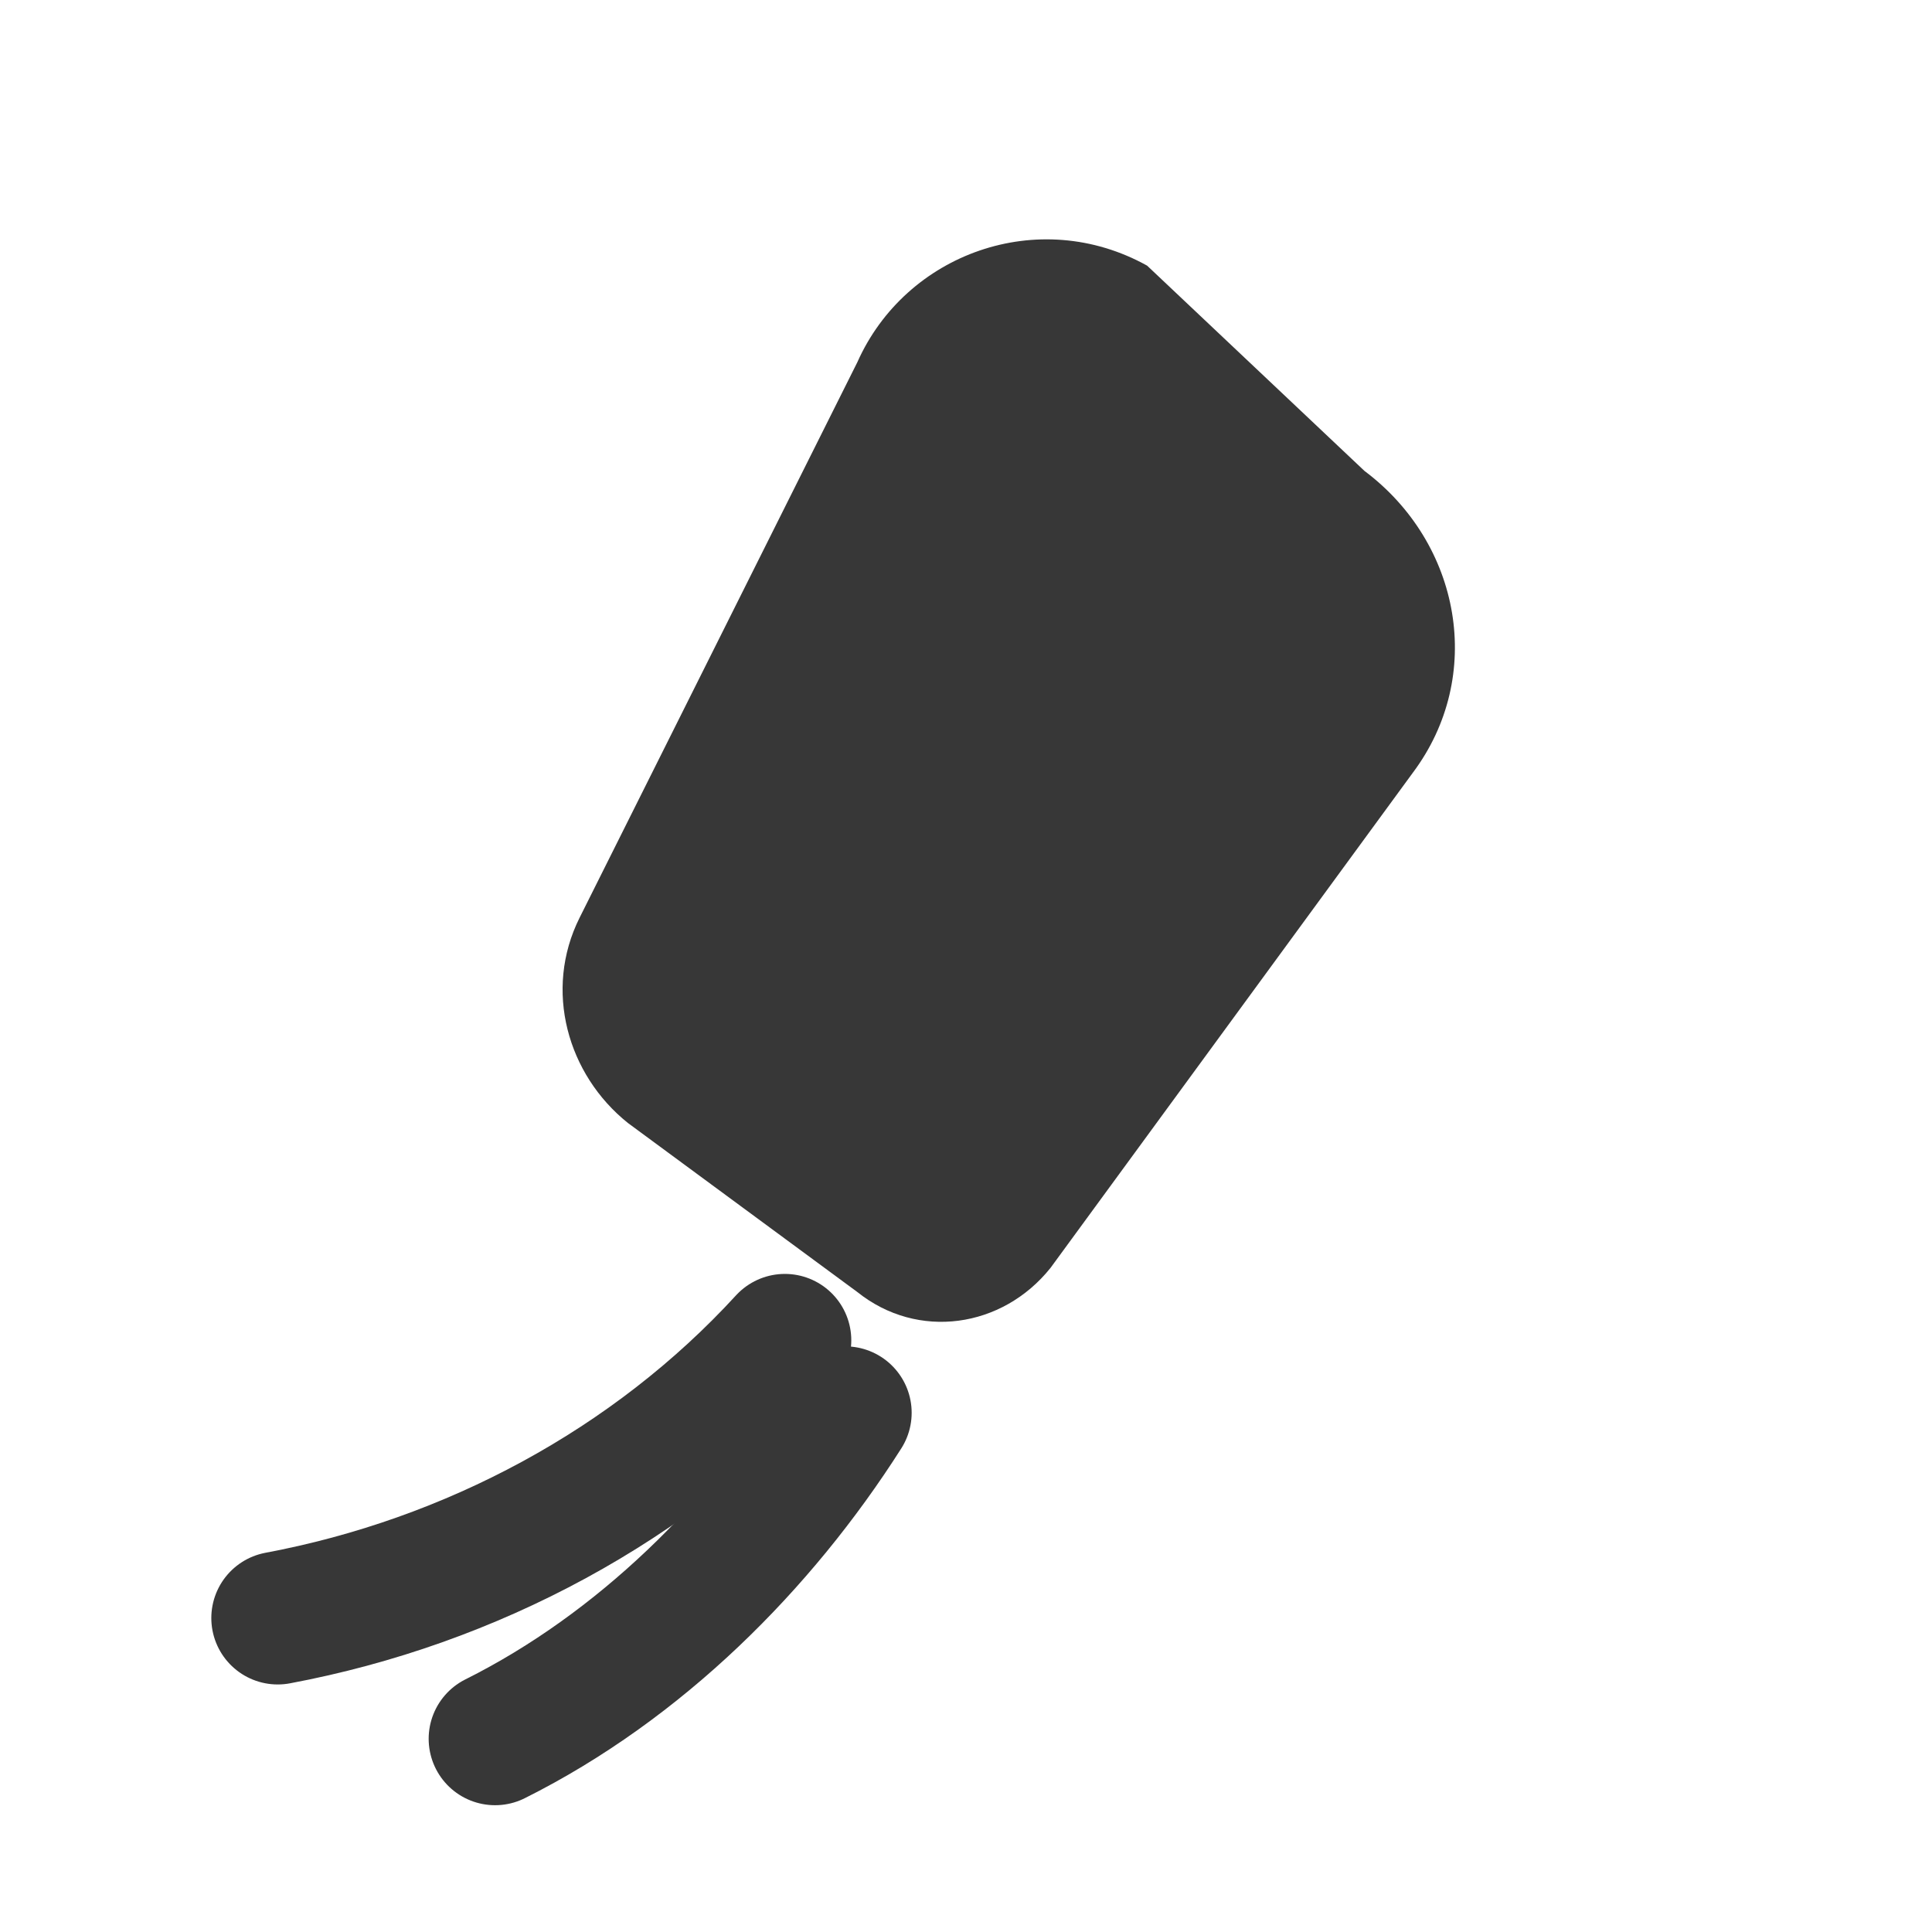
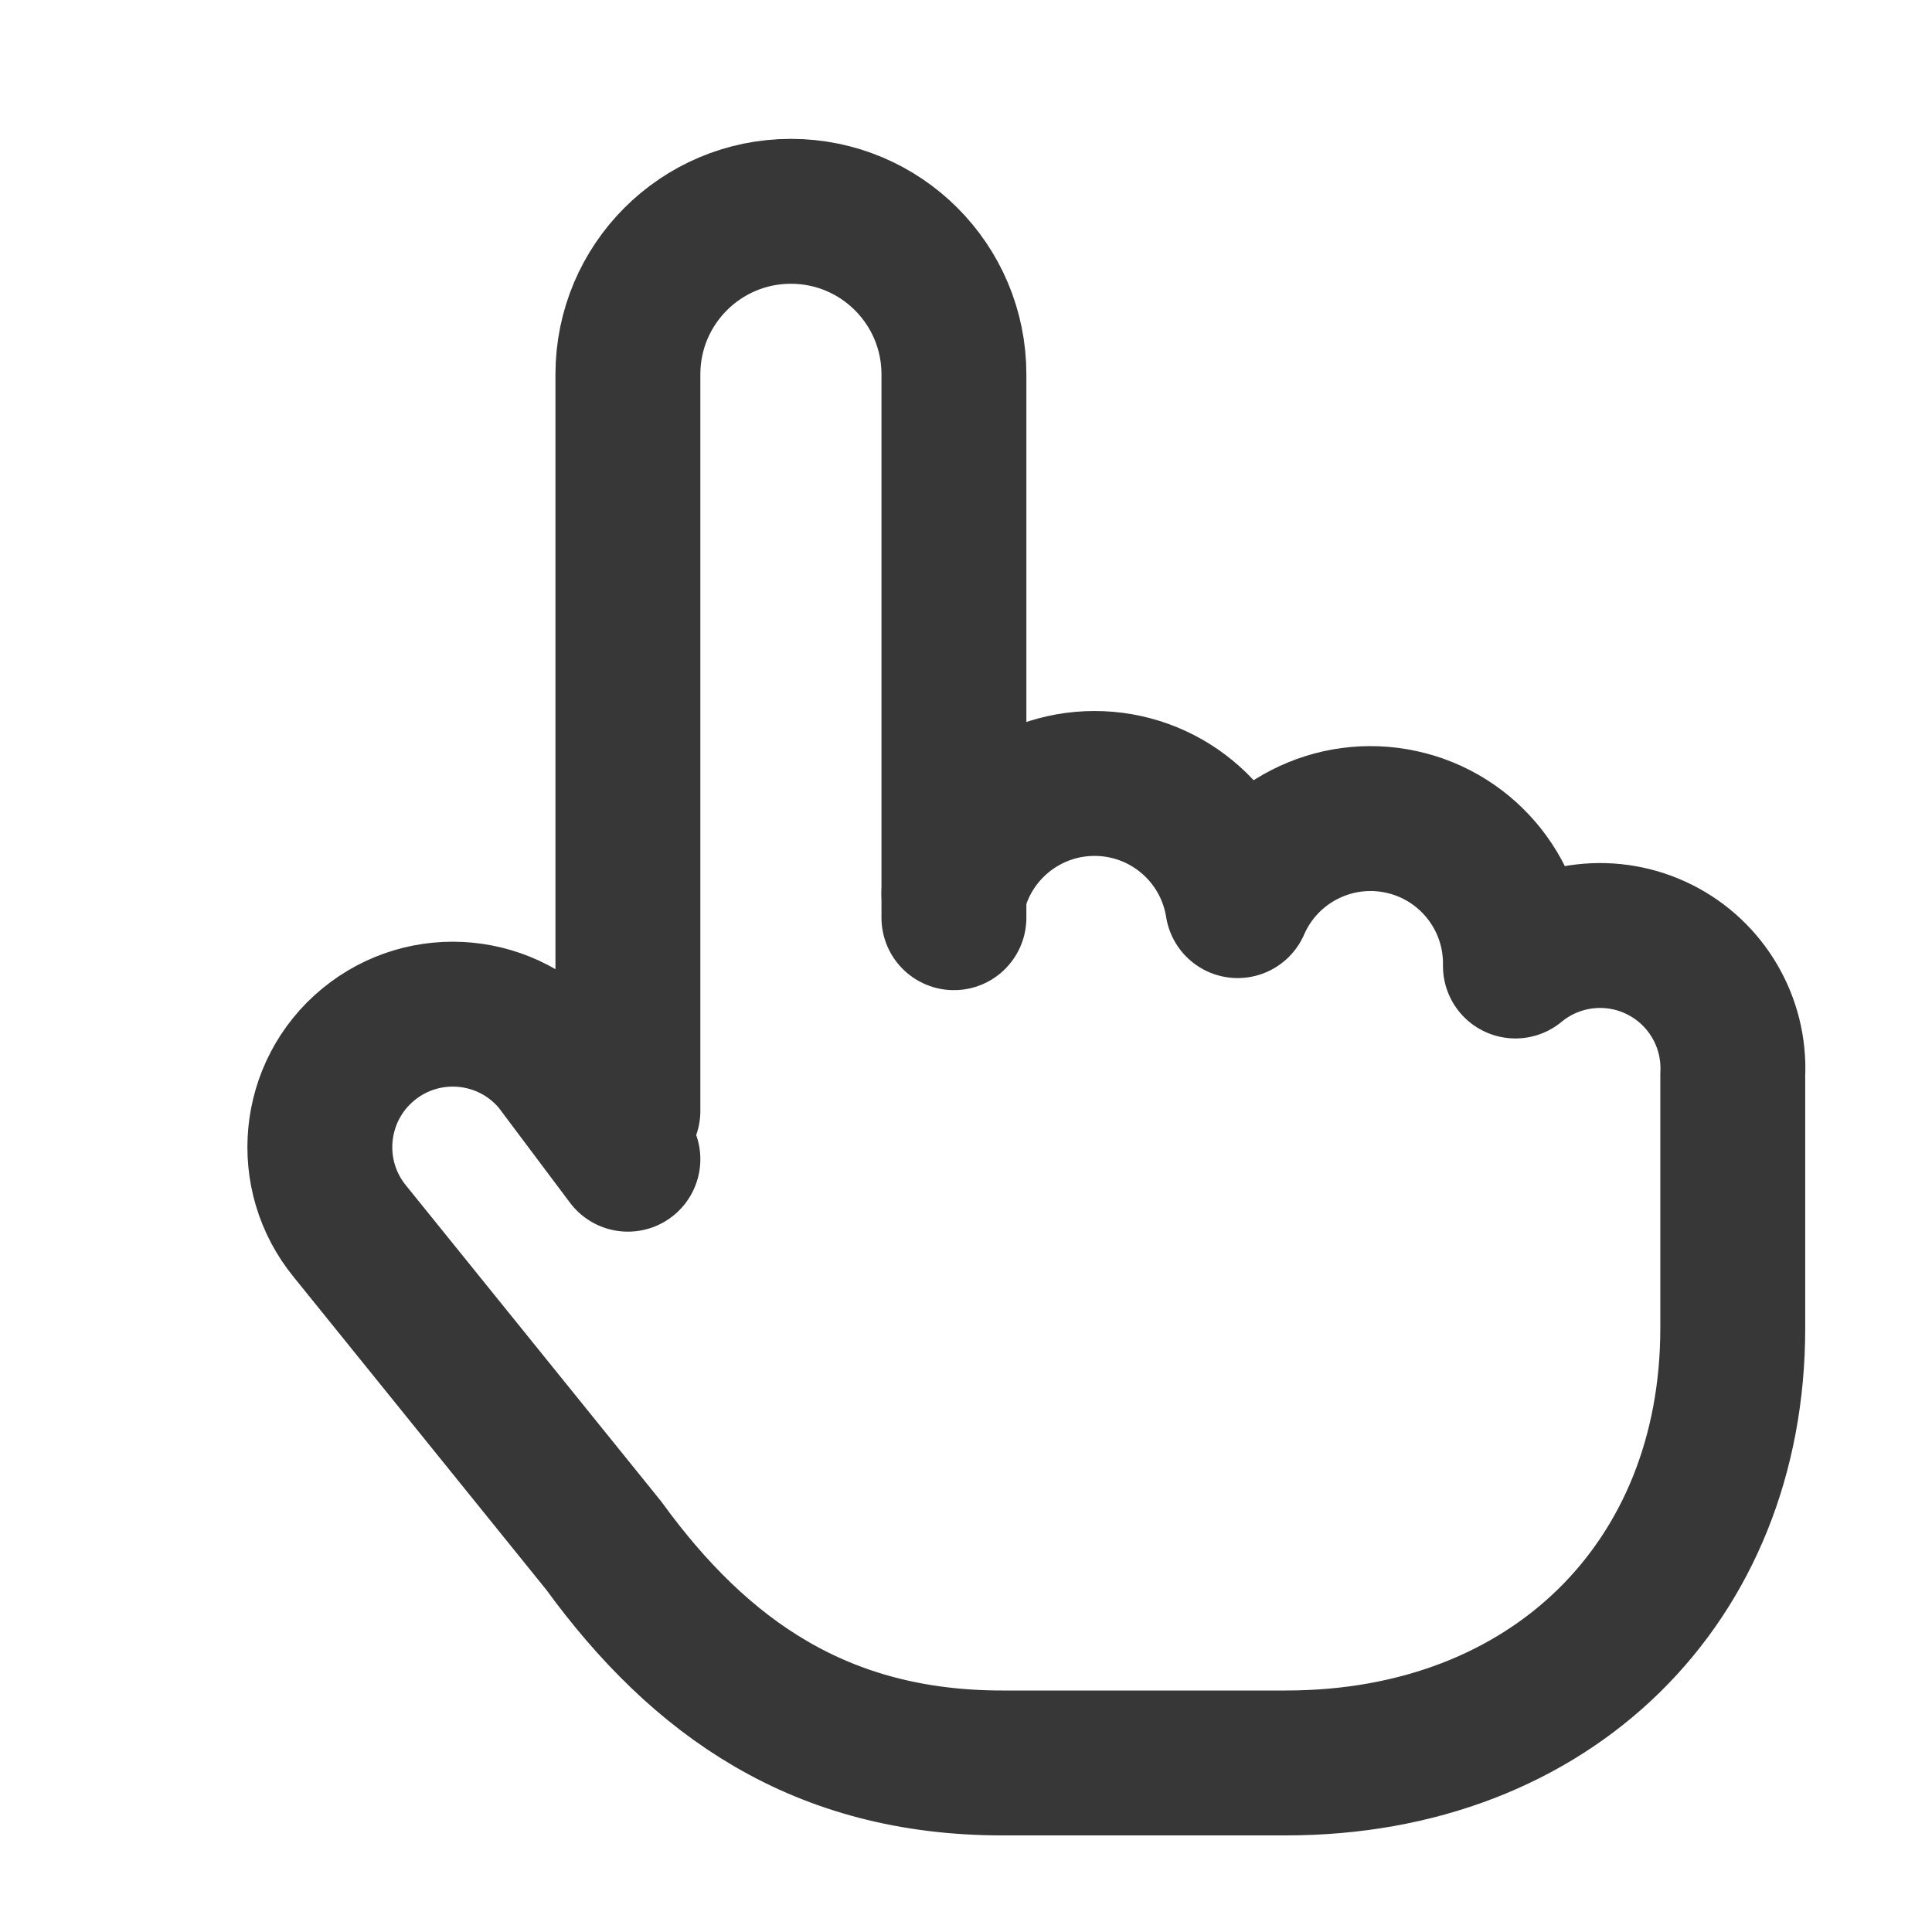
<svg xmlns="http://www.w3.org/2000/svg" width="16" height="16" viewBox="0 0 16 16">
-   <path d="M9.5 2.2c-.9-.5-2-.1-2.4.8L4.8 7.6c-.3.6-.1 1.3.4 1.7l1.9 1.4c.5.4 1.2.3 1.6-.2l3-4.1c.6-.8.4-1.9-.4-2.5L9.5 2.2z" fill="#373737" />
-   <path d="M2.3 13.4c1.6-.3 3.1-1.1 4.2-2.3" fill="none" stroke="#373737" stroke-width="1.1" stroke-linecap="round" />
-   <path d="M4.1 14.4c1.2-.6 2.2-1.6 2.9-2.7" fill="none" stroke="#373737" stroke-width="1.1" stroke-linecap="round" />
+   <g fill="none" stroke="#373737" stroke-width="1.2" stroke-linejoin="round" stroke-linecap="round">
+     <path d="M5.2 9.2 V3.1 a1.35 1.35 0 0 1 2.7 0 V7.6" />
+     <path d="M7.9 7.4 a1.2 1.2 0 0 1 2.35 .1 a1.2 1.2 0 0 1 2.3 .5 a1.1 1.1 0 0 1 1.8 .9 V11 c0 2.1 -1.5 3.6 -3.7 3.6 H8.3 c-1.5 0 -2.5 -.7 -3.3 -1.8 L2.9 10.2 a1.1 1.1 0 0 1 1.7 -1.4 L5.2 9.6" />
+   </g>
</svg>
